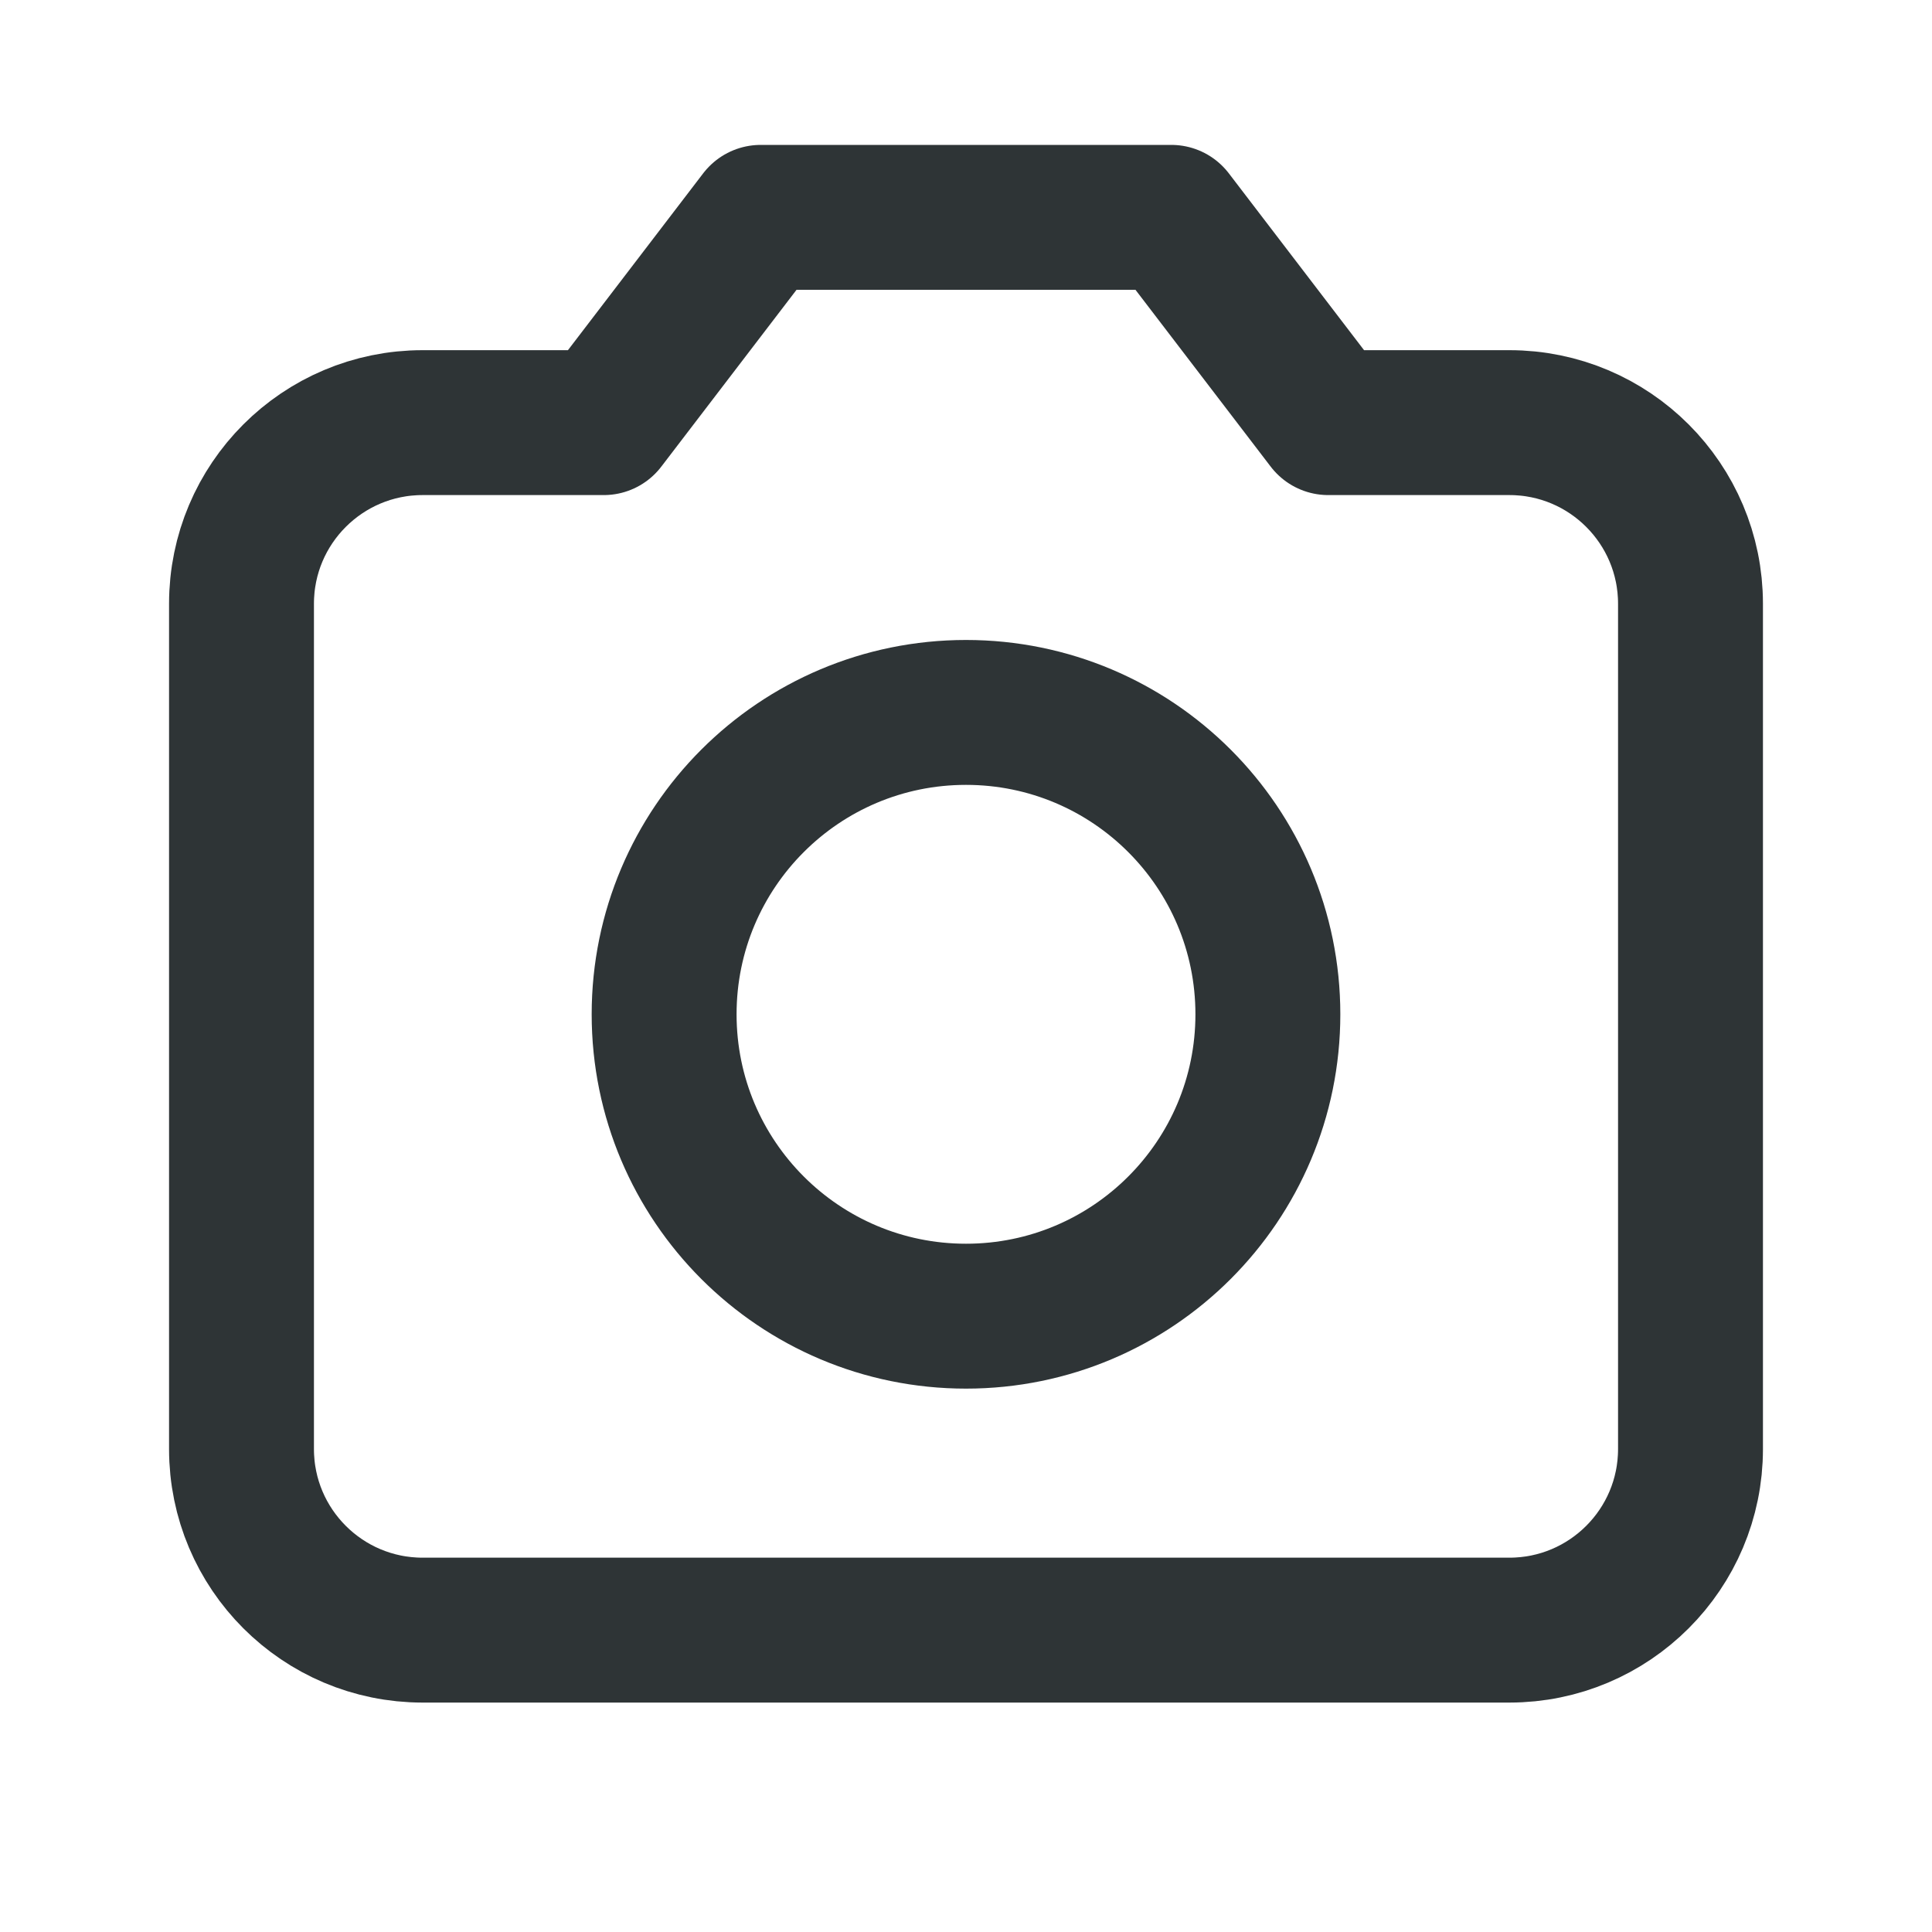
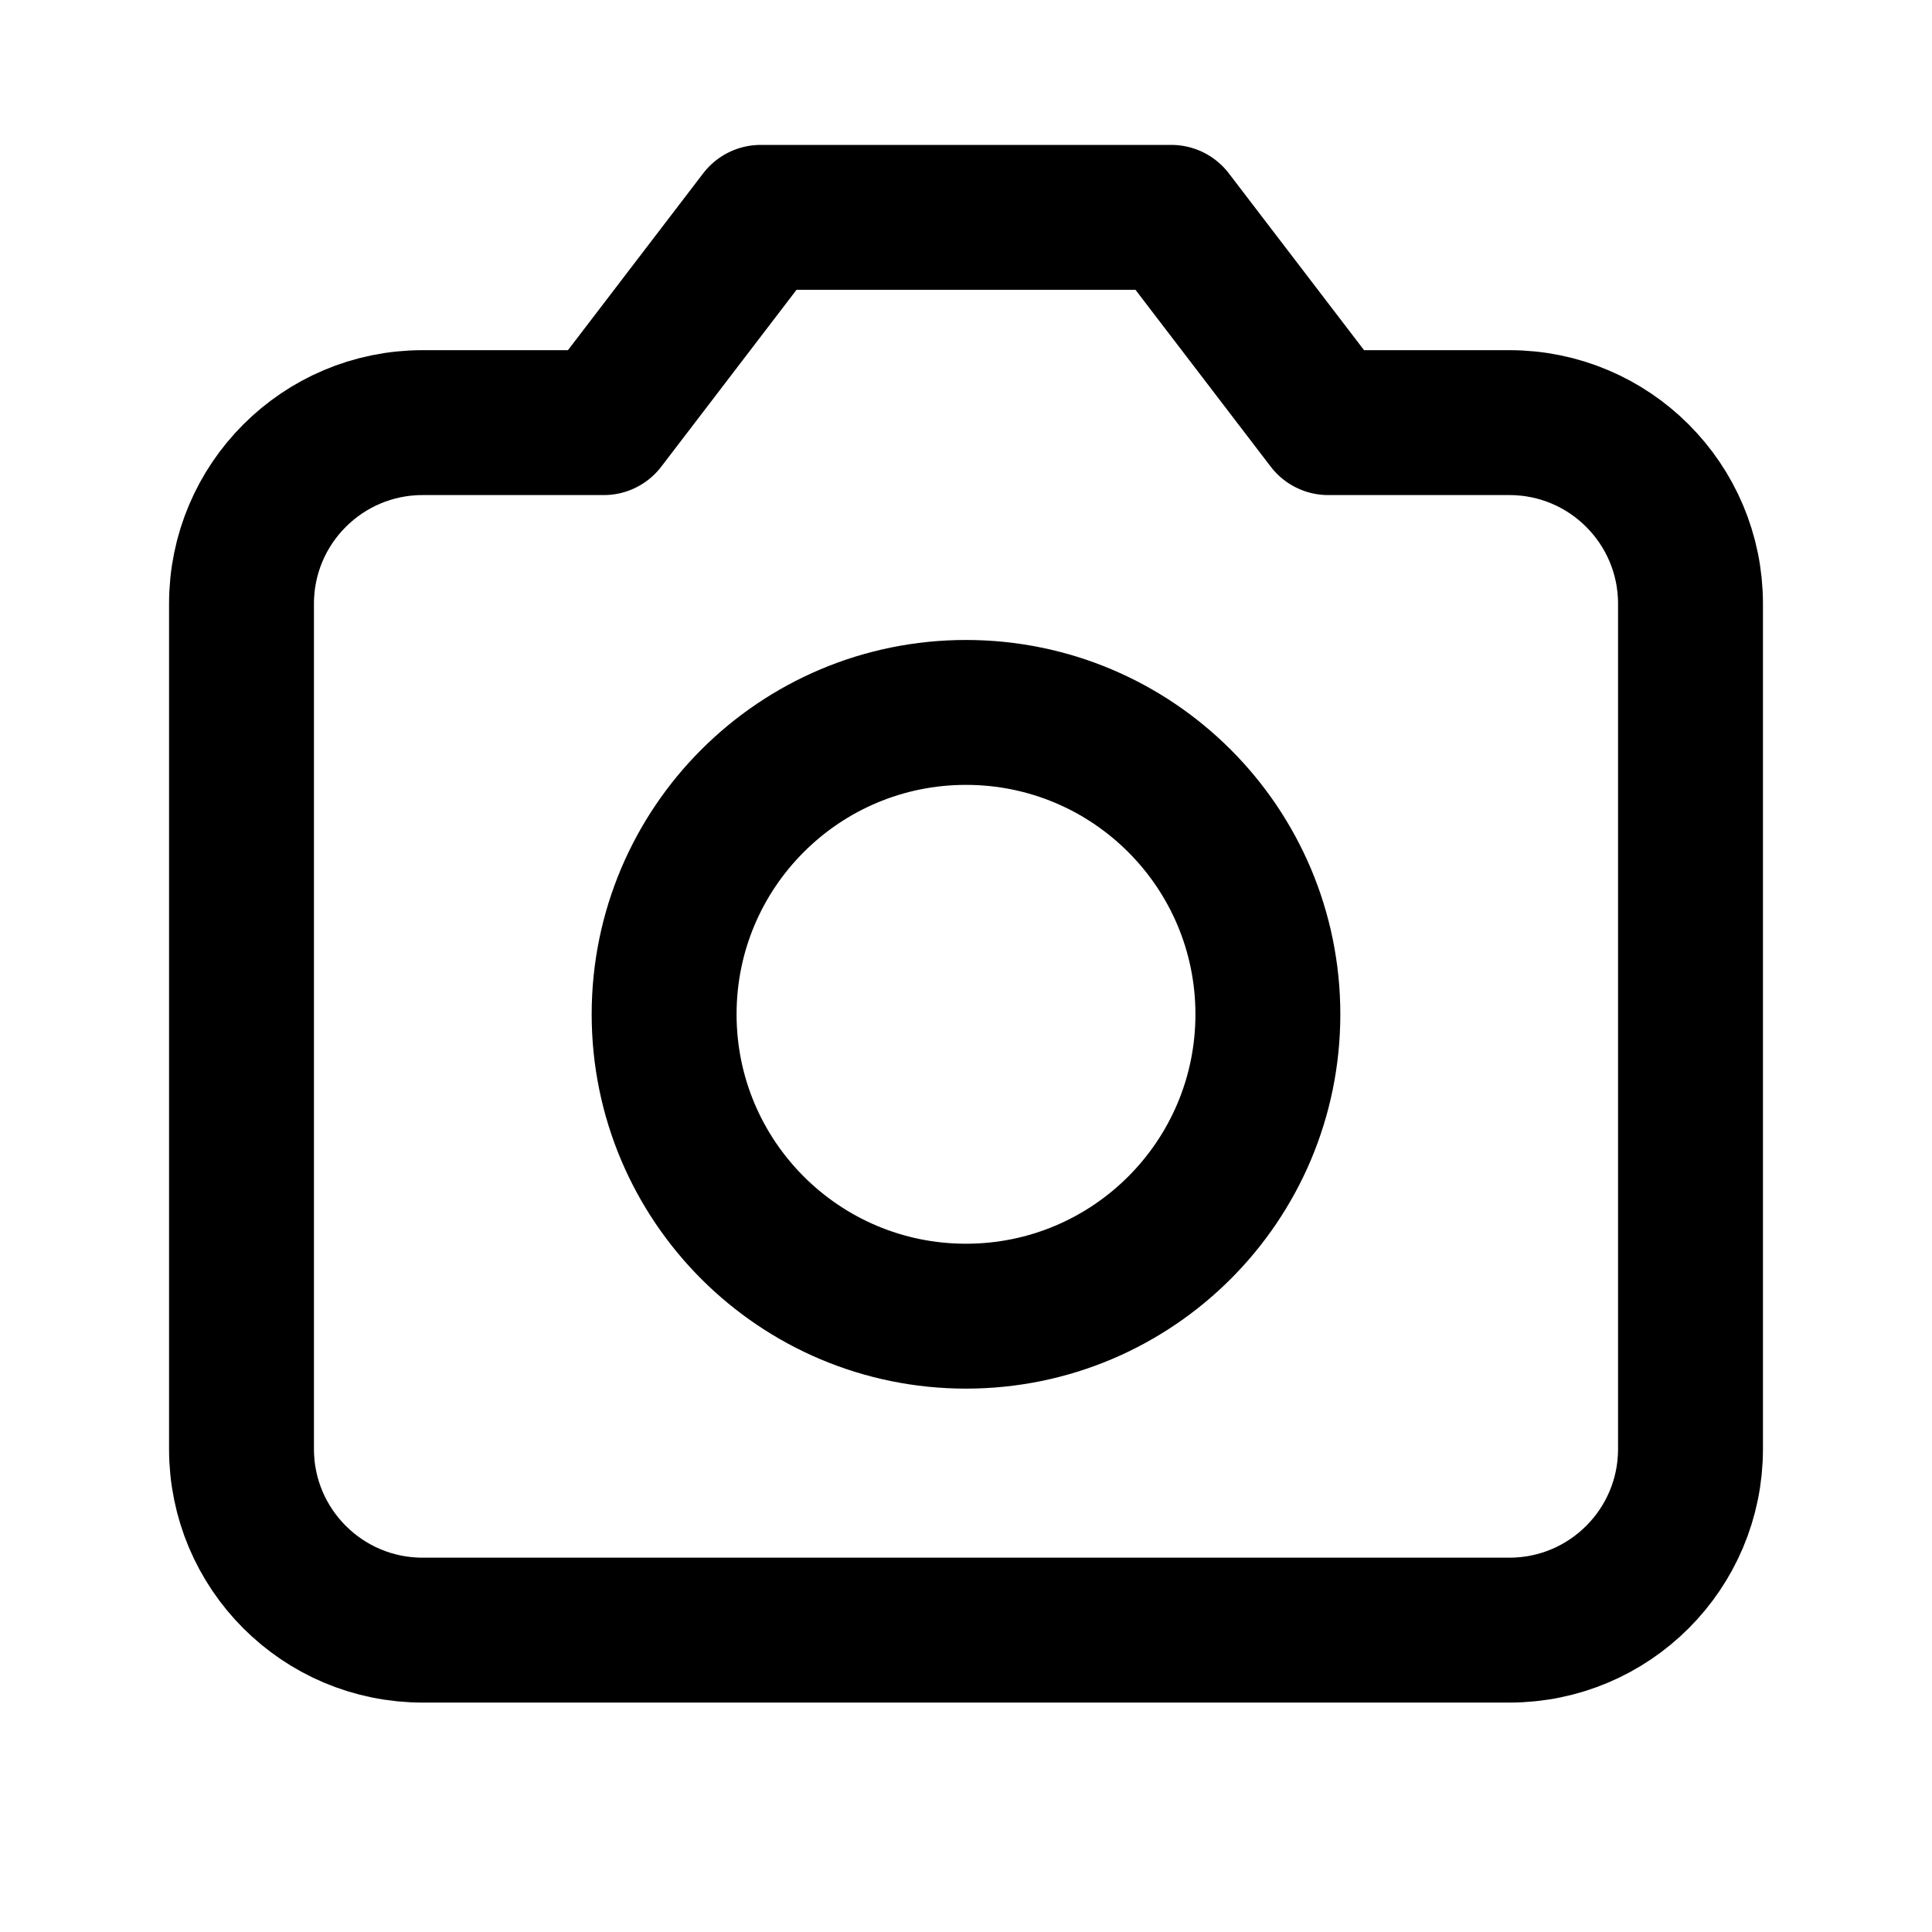
<svg xmlns="http://www.w3.org/2000/svg" width="16" height="16" viewBox="0 0 16 16">
-   <g fill="none" stroke="#2e3436" stroke-width="1.2" stroke-linecap="round" stroke-linejoin="round">
-     <path d="M2 5a1.5 1.5 0 0 1 1.5-1.5H5l1.3-1.7h3.4L11 3.5h1.5A1.5 1.5 0 0 1 14 5v7a1.5 1.5 0 0 1-1.5 1.5h-9A1.5 1.5 0 0 1 2 12Z" />
-     <circle cx="8" cy="8.4" r="2.5" />
+   <g fill="none" stroke="#000" stroke-width="1.2" stroke-linecap="round" stroke-linejoin="round">
+     <path style="fill:none!important" d="M2 5a1.5 1.5 0 0 1 1.5-1.5H5l1.3-1.7h3.4L11 3.5h1.5A1.5 1.5 0 0 1 14 5v7a1.5 1.5 0 0 1-1.5 1.5h-9A1.5 1.5 0 0 1 2 12Z" />
+     <circle style="fill:none!important" cx="8" cy="8.4" r="2.5" />
  </g>
</svg>
